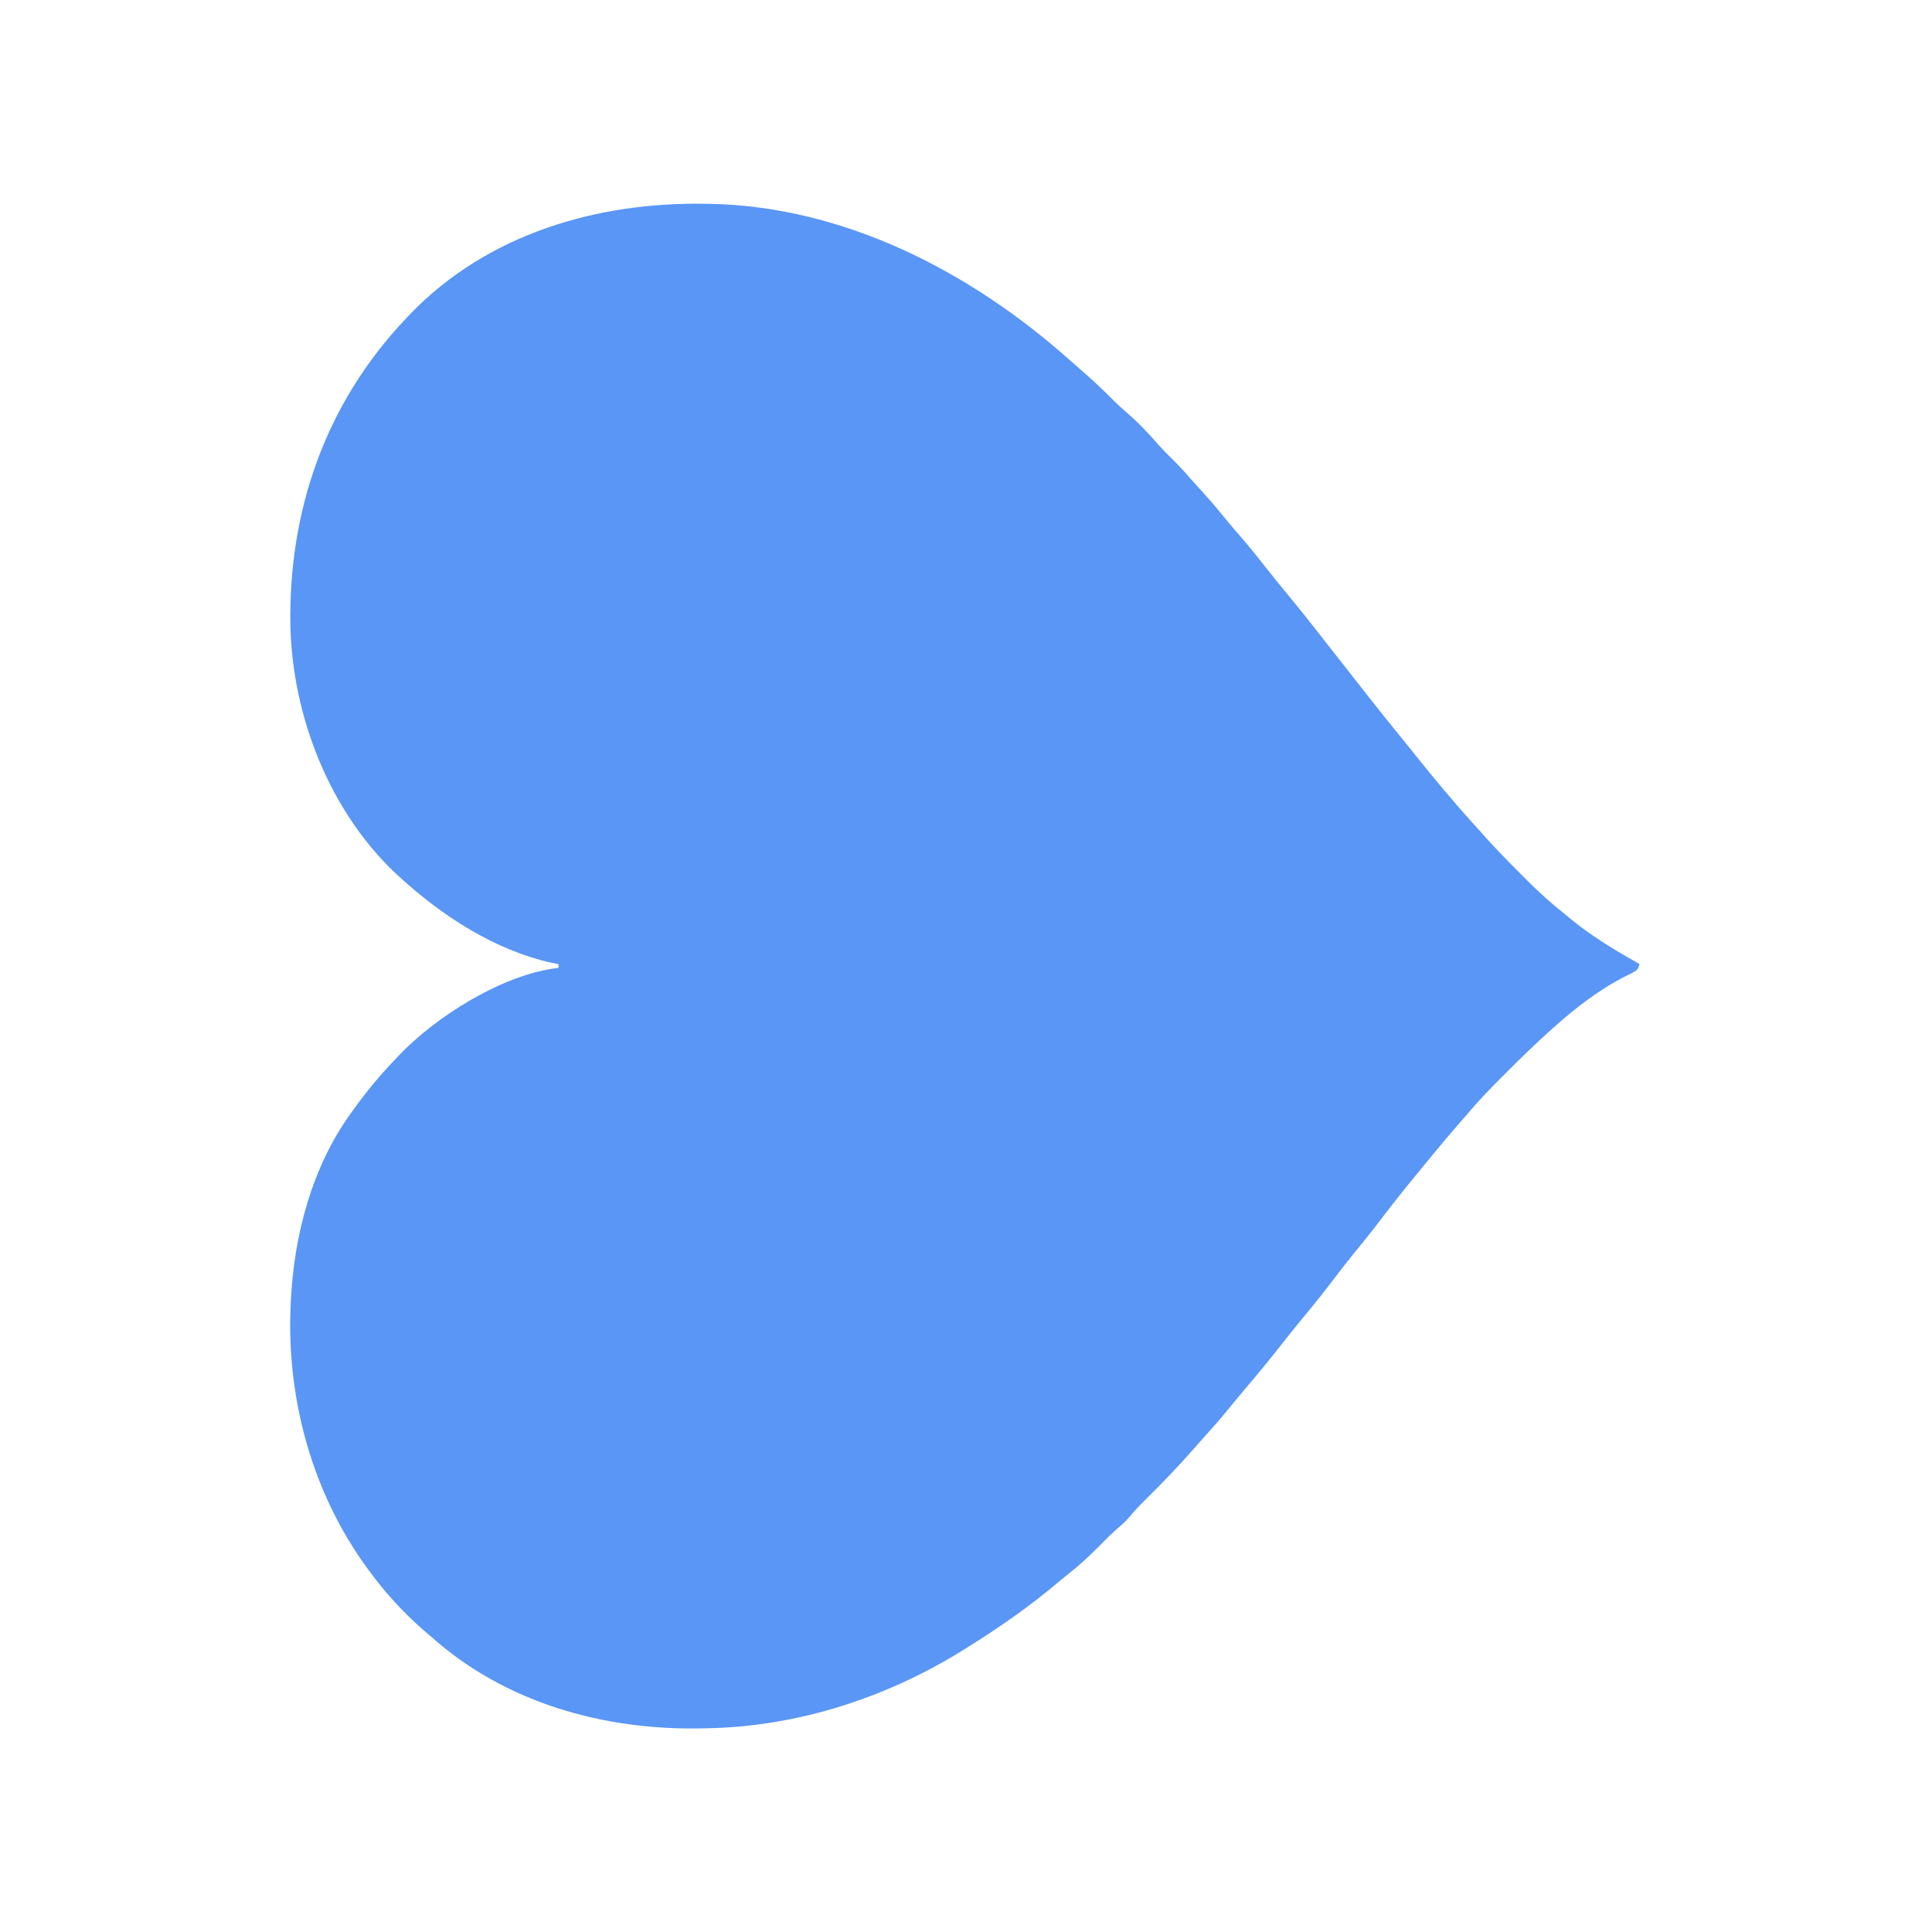
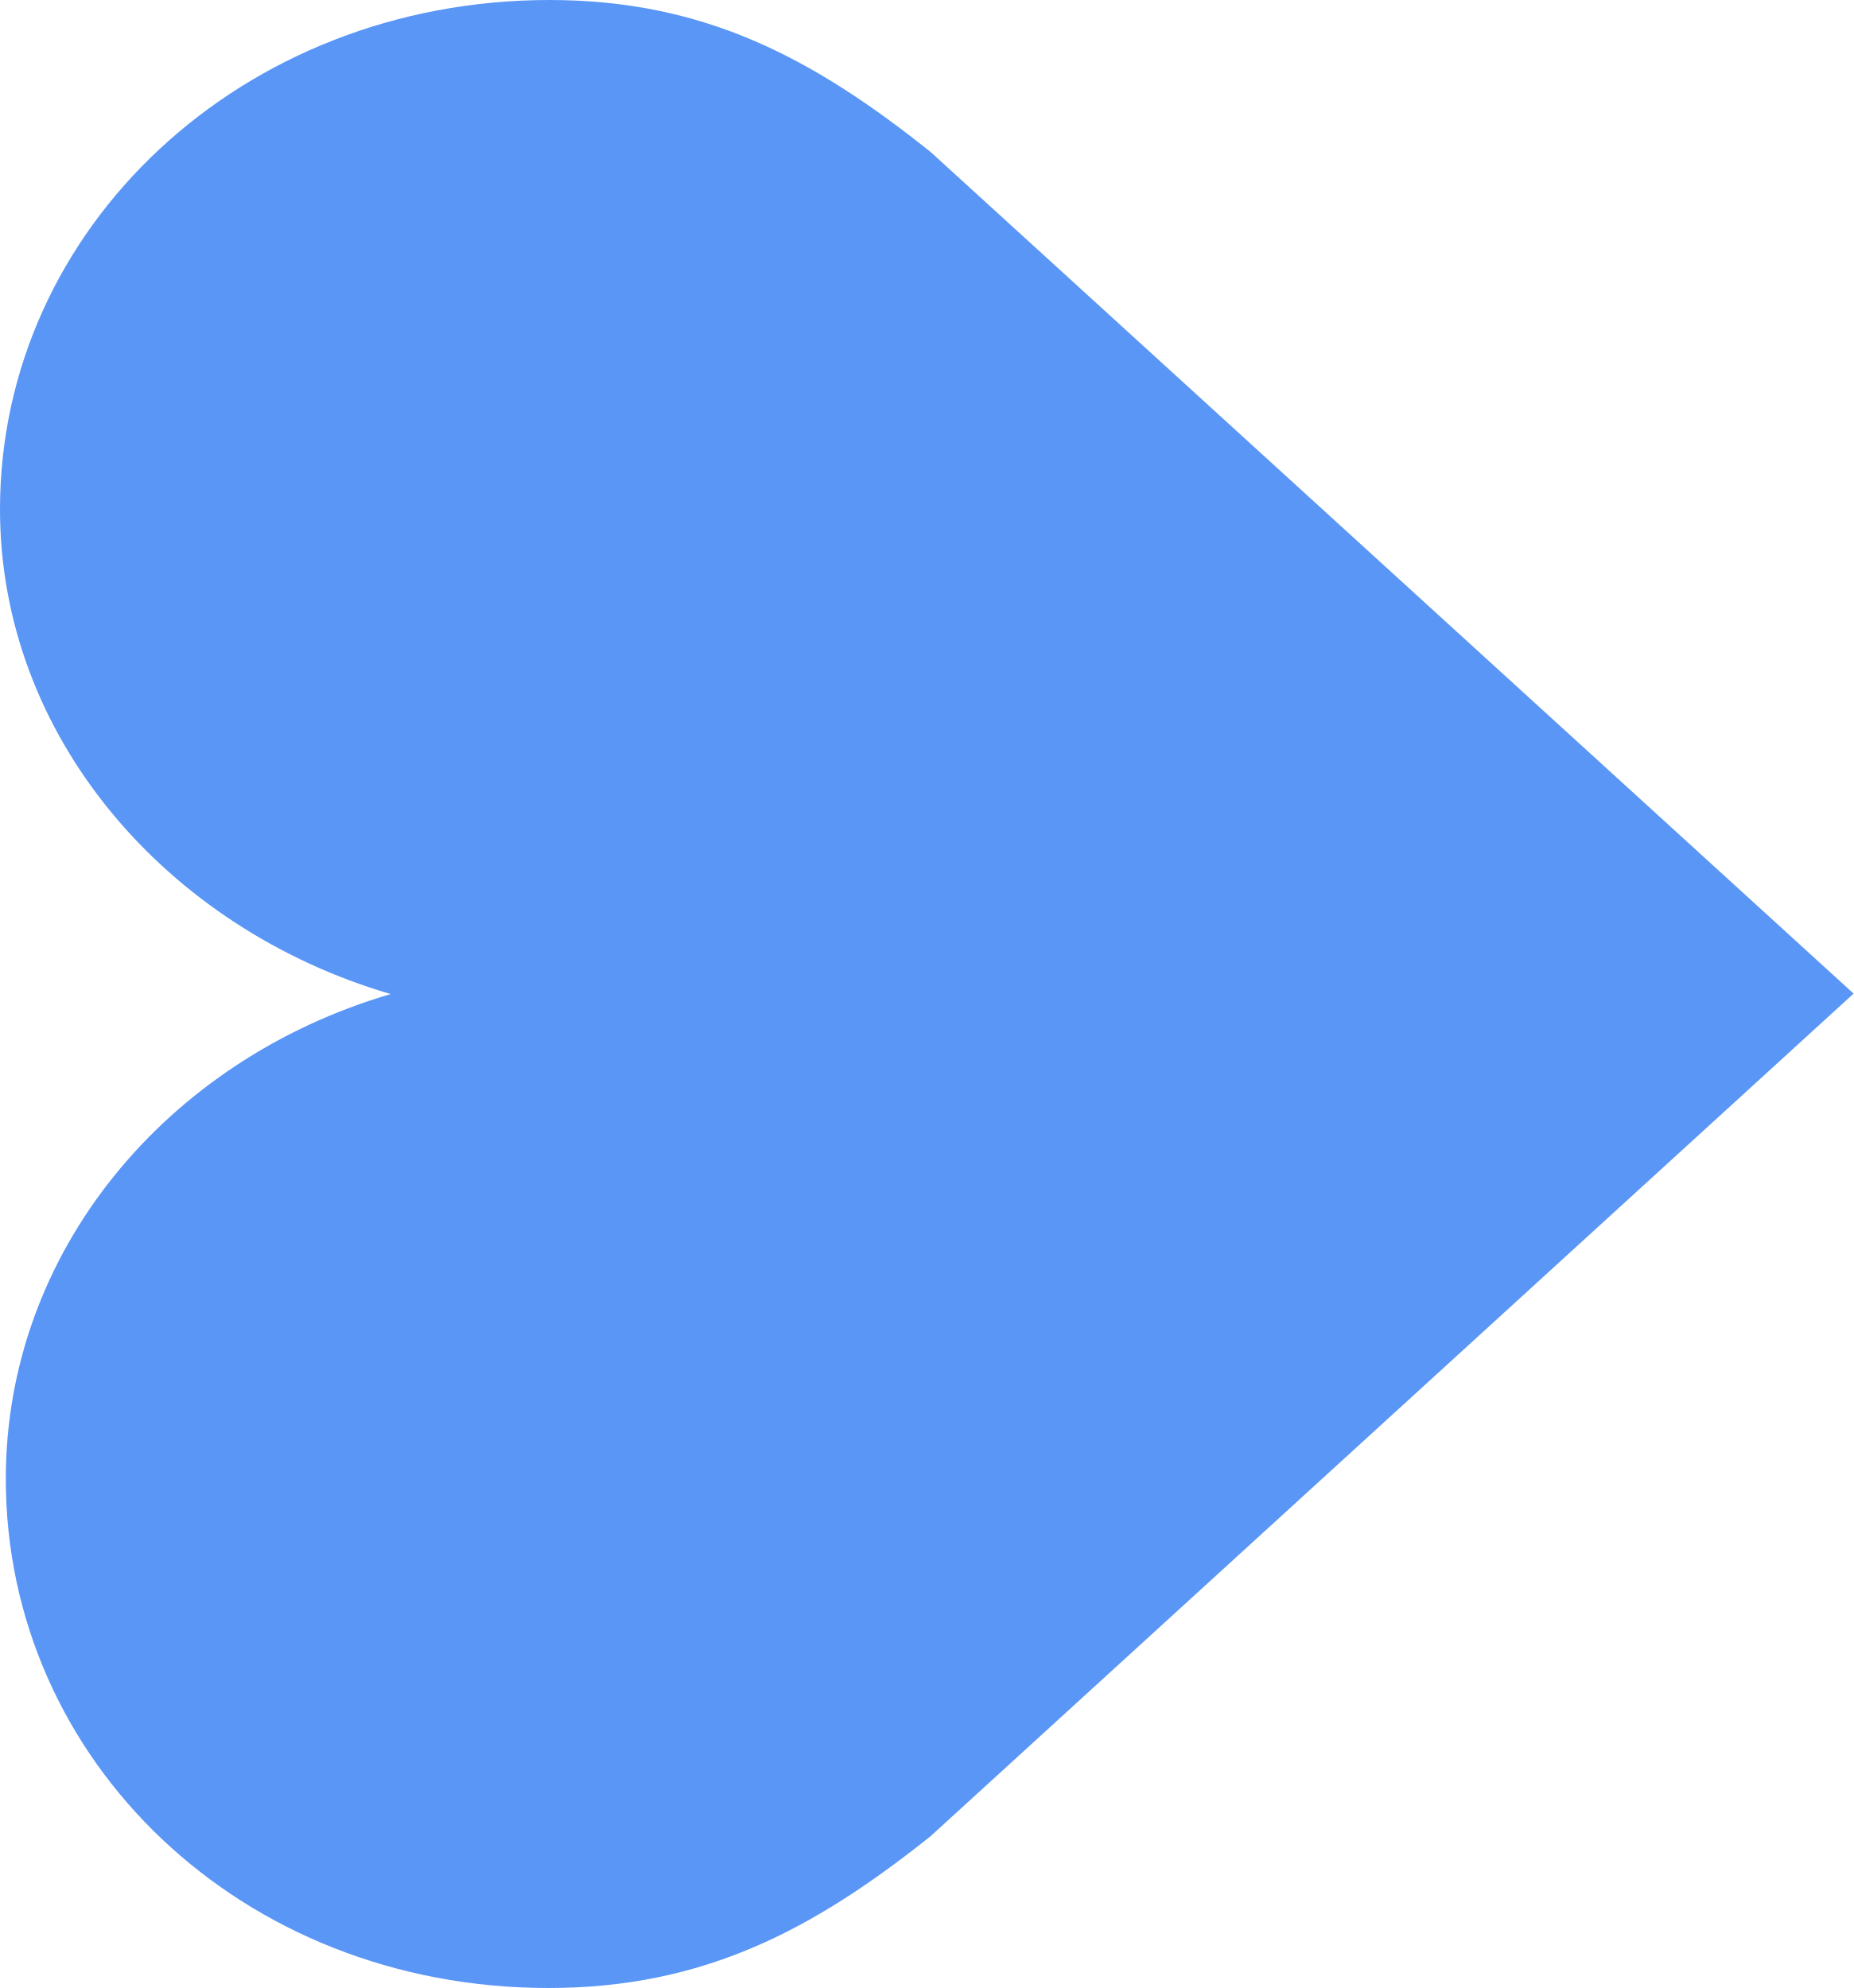
- <svg xmlns="http://www.w3.org/2000/svg" version="1.1" width="1024" height="1024">
-   <path d="M0 0 C1.203 0.019 1.203 0.019 2.43 0.038 C73.242 1.46 139.839 35.727 192 82 C193.416 83.23 194.833 84.459 196.25 85.688 C197.502 86.79 198.752 87.894 200 89 C200.788 89.695 201.575 90.39 202.387 91.105 C207.377 95.546 212.158 100.124 216.848 104.879 C218.859 106.861 220.922 108.723 223.062 110.562 C229.244 115.886 234.776 121.685 240.086 127.867 C242.305 130.339 244.637 132.666 247 135 C250.549 138.512 253.92 142.09 257.164 145.883 C259.352 148.406 261.613 150.856 263.875 153.312 C267.945 157.775 271.802 162.363 275.594 167.062 C278.298 170.364 281.081 173.588 283.875 176.812 C288.307 181.944 292.558 187.183 296.714 192.538 C300.392 197.264 304.18 201.89 308 206.5 C313.669 213.349 319.212 220.283 324.673 227.298 C326.94 230.206 329.221 233.102 331.5 236 C332.417 237.167 333.333 238.333 334.25 239.5 C334.704 240.077 335.158 240.655 335.625 241.25 C339.75 246.5 339.75 246.5 341.125 248.25 C342.043 249.418 342.961 250.586 343.879 251.754 C346.15 254.643 348.418 257.534 350.68 260.43 C356.698 268.128 362.821 275.735 368.996 283.309 C371.431 286.296 373.847 289.298 376.25 292.312 C386.391 305.01 396.796 317.481 407.736 329.5 C409.145 331.056 410.547 332.619 411.937 334.192 C417.8 340.809 423.933 347.12 430.183 353.368 C431.871 355.059 433.551 356.757 435.23 358.455 C441.843 365.102 448.625 371.197 456 377 C457.17 377.963 458.339 378.929 459.504 379.898 C470.574 388.862 482.637 395.979 495 403 C494 406 494 406 491.219 407.621 C489.982 408.232 488.742 408.837 487.5 409.438 C473.354 416.647 460.773 426.407 449 437 C448.14 437.773 447.28 438.546 446.394 439.343 C439.336 445.73 432.515 452.328 425.798 459.072 C424.174 460.701 422.546 462.324 420.916 463.947 C415.4 469.459 410.042 475.047 405 481 C403.99 482.157 402.978 483.312 401.965 484.465 C394.388 493.142 387.006 501.965 379.723 510.89 C378.047 512.942 376.366 514.989 374.684 517.035 C368.595 524.461 362.675 531.991 356.875 539.645 C352.658 545.19 348.292 550.598 343.873 555.983 C339.997 560.724 336.257 565.554 332.562 570.438 C327.566 577.036 322.39 583.457 317.101 589.823 C313.394 594.289 309.758 598.799 306.188 603.375 C299.349 612.134 292.288 620.693 285.09 629.158 C282.14 632.632 279.243 636.145 276.375 639.688 C272.749 644.142 268.976 648.429 265.109 652.676 C263.254 654.72 261.432 656.788 259.625 658.875 C251.392 668.287 242.842 677.27 233.926 686.037 C230.889 689.038 227.911 692.012 225.207 695.32 C223.403 697.511 221.747 699.224 219.562 701 C215.541 704.414 211.88 708.116 208.188 711.875 C203.349 716.768 198.428 721.337 193.02 725.605 C190.692 727.451 188.408 729.325 186.137 731.238 C171.258 743.747 155.472 754.697 139 765 C138.341 765.415 137.683 765.829 137.004 766.256 C96.335 791.654 49.076 807.129 1 808 C0.178 808.02 -0.645 808.041 -1.492 808.062 C-53.838 809.265 -106.567 794.564 -146 759 C-147.333 757.874 -148.666 756.749 -150 755.625 C-160.478 746.338 -169.747 736.305 -178 725 C-178.403 724.458 -178.805 723.916 -179.22 723.357 C-208.33 683.715 -222.023 633.786 -220 585 C-219.934 583.4 -219.934 583.4 -219.867 581.769 C-218.204 546.922 -208.753 510.625 -188 482 C-187.365 481.111 -187.365 481.111 -186.716 480.203 C-180.042 470.897 -172.941 462.246 -165 454 C-164.423 453.371 -163.845 452.742 -163.25 452.094 C-143.075 430.709 -107.358 408.279 -78 405 C-78 404.34 -78 403.68 -78 403 C-79.86 402.644 -79.86 402.644 -81.758 402.281 C-111.791 395.573 -139.583 377.507 -162 357 C-162.942 356.141 -163.885 355.283 -164.855 354.398 C-199.497 321.306 -218.783 271.809 -220.071 224.393 C-221.328 162.876 -201.549 105.936 -159 61 C-158.123 60.069 -157.247 59.139 -156.344 58.18 C-115.461 15.975 -57.474 -1.026 0 0 Z " fill="#5996F5" transform="translate(374,108)" />
+ <svg xmlns="http://www.w3.org/2000/svg" width="55" height="59" viewBox="0 0 55 59" fill="none">
+   <path d="M16.303 3.8147e-06C7.179 3.8147e-06 0 6.771 0 15.114C0 21.851 4.93 27.549 11.592 29.502C4.931 31.455 0.172 37.154 0.172 43.891C0.172 52.236 7.146 59 16.274 59C20.879 59 24.133 57.273 27.615 54.492L55 29.488L27.615 4.512C24.133 1.729 20.906 3.8147e-06 16.303 3.8147e-06Z" fill="#5A96F6" />
</svg>
